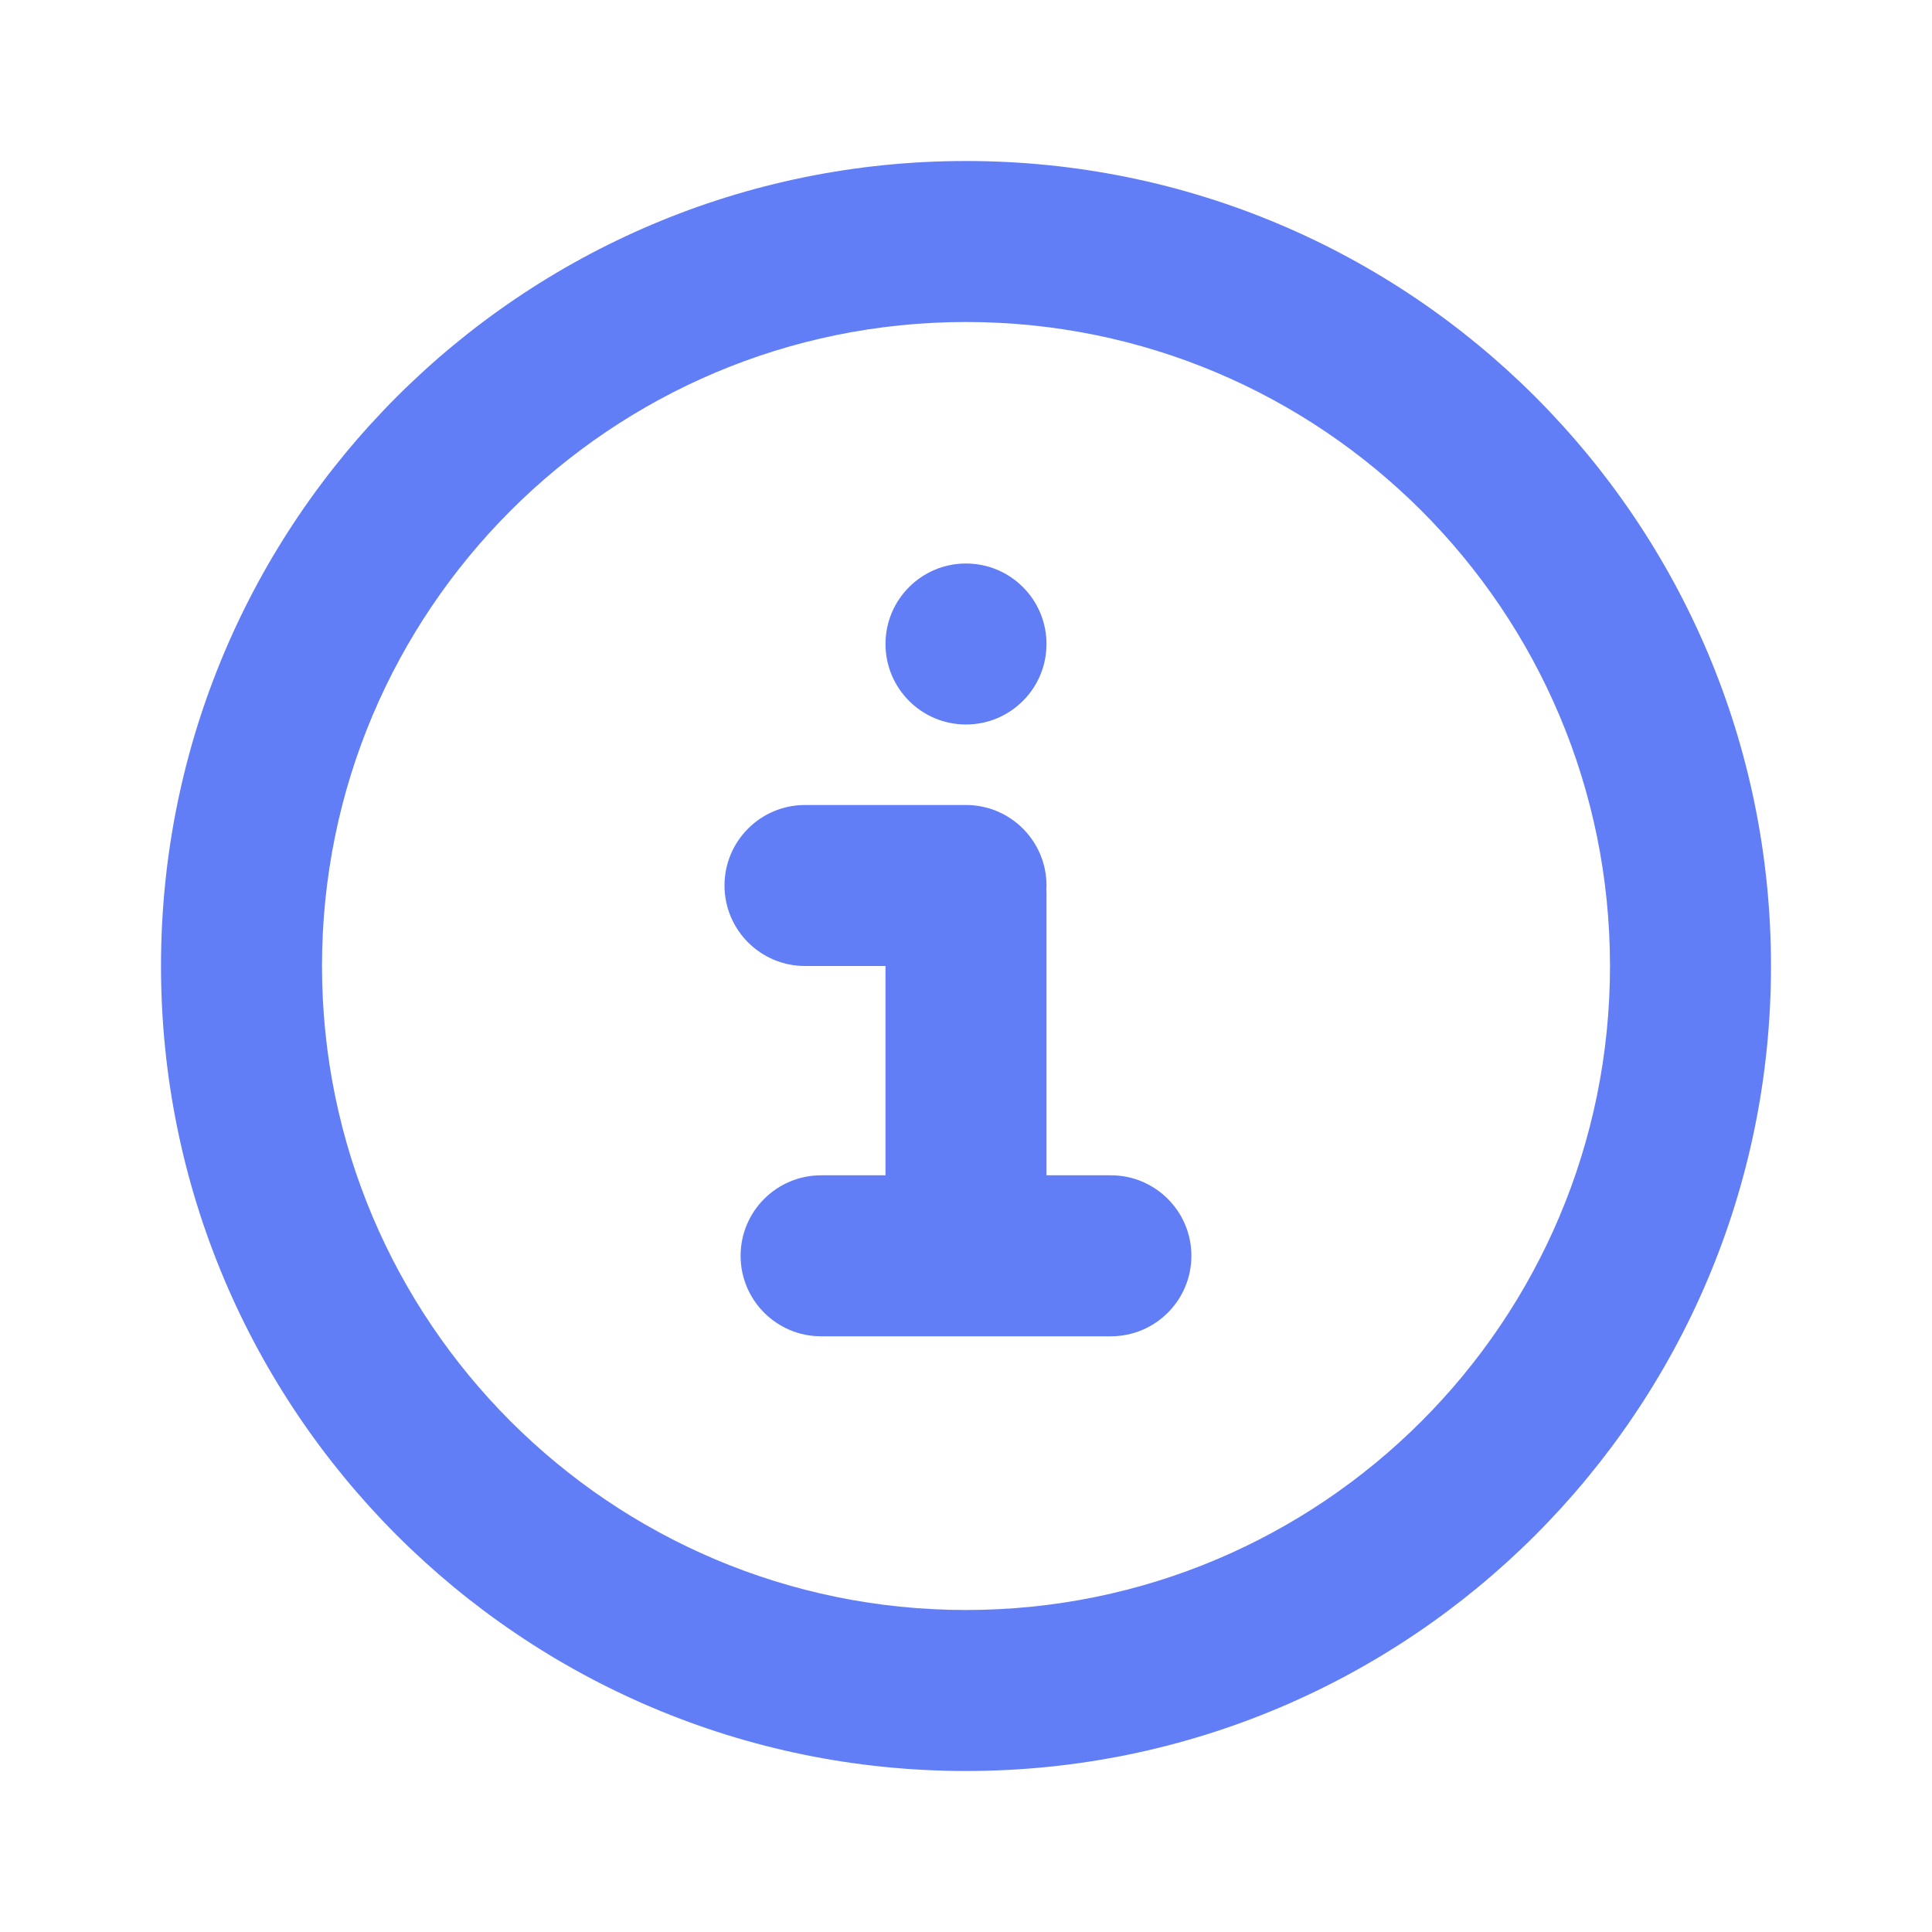
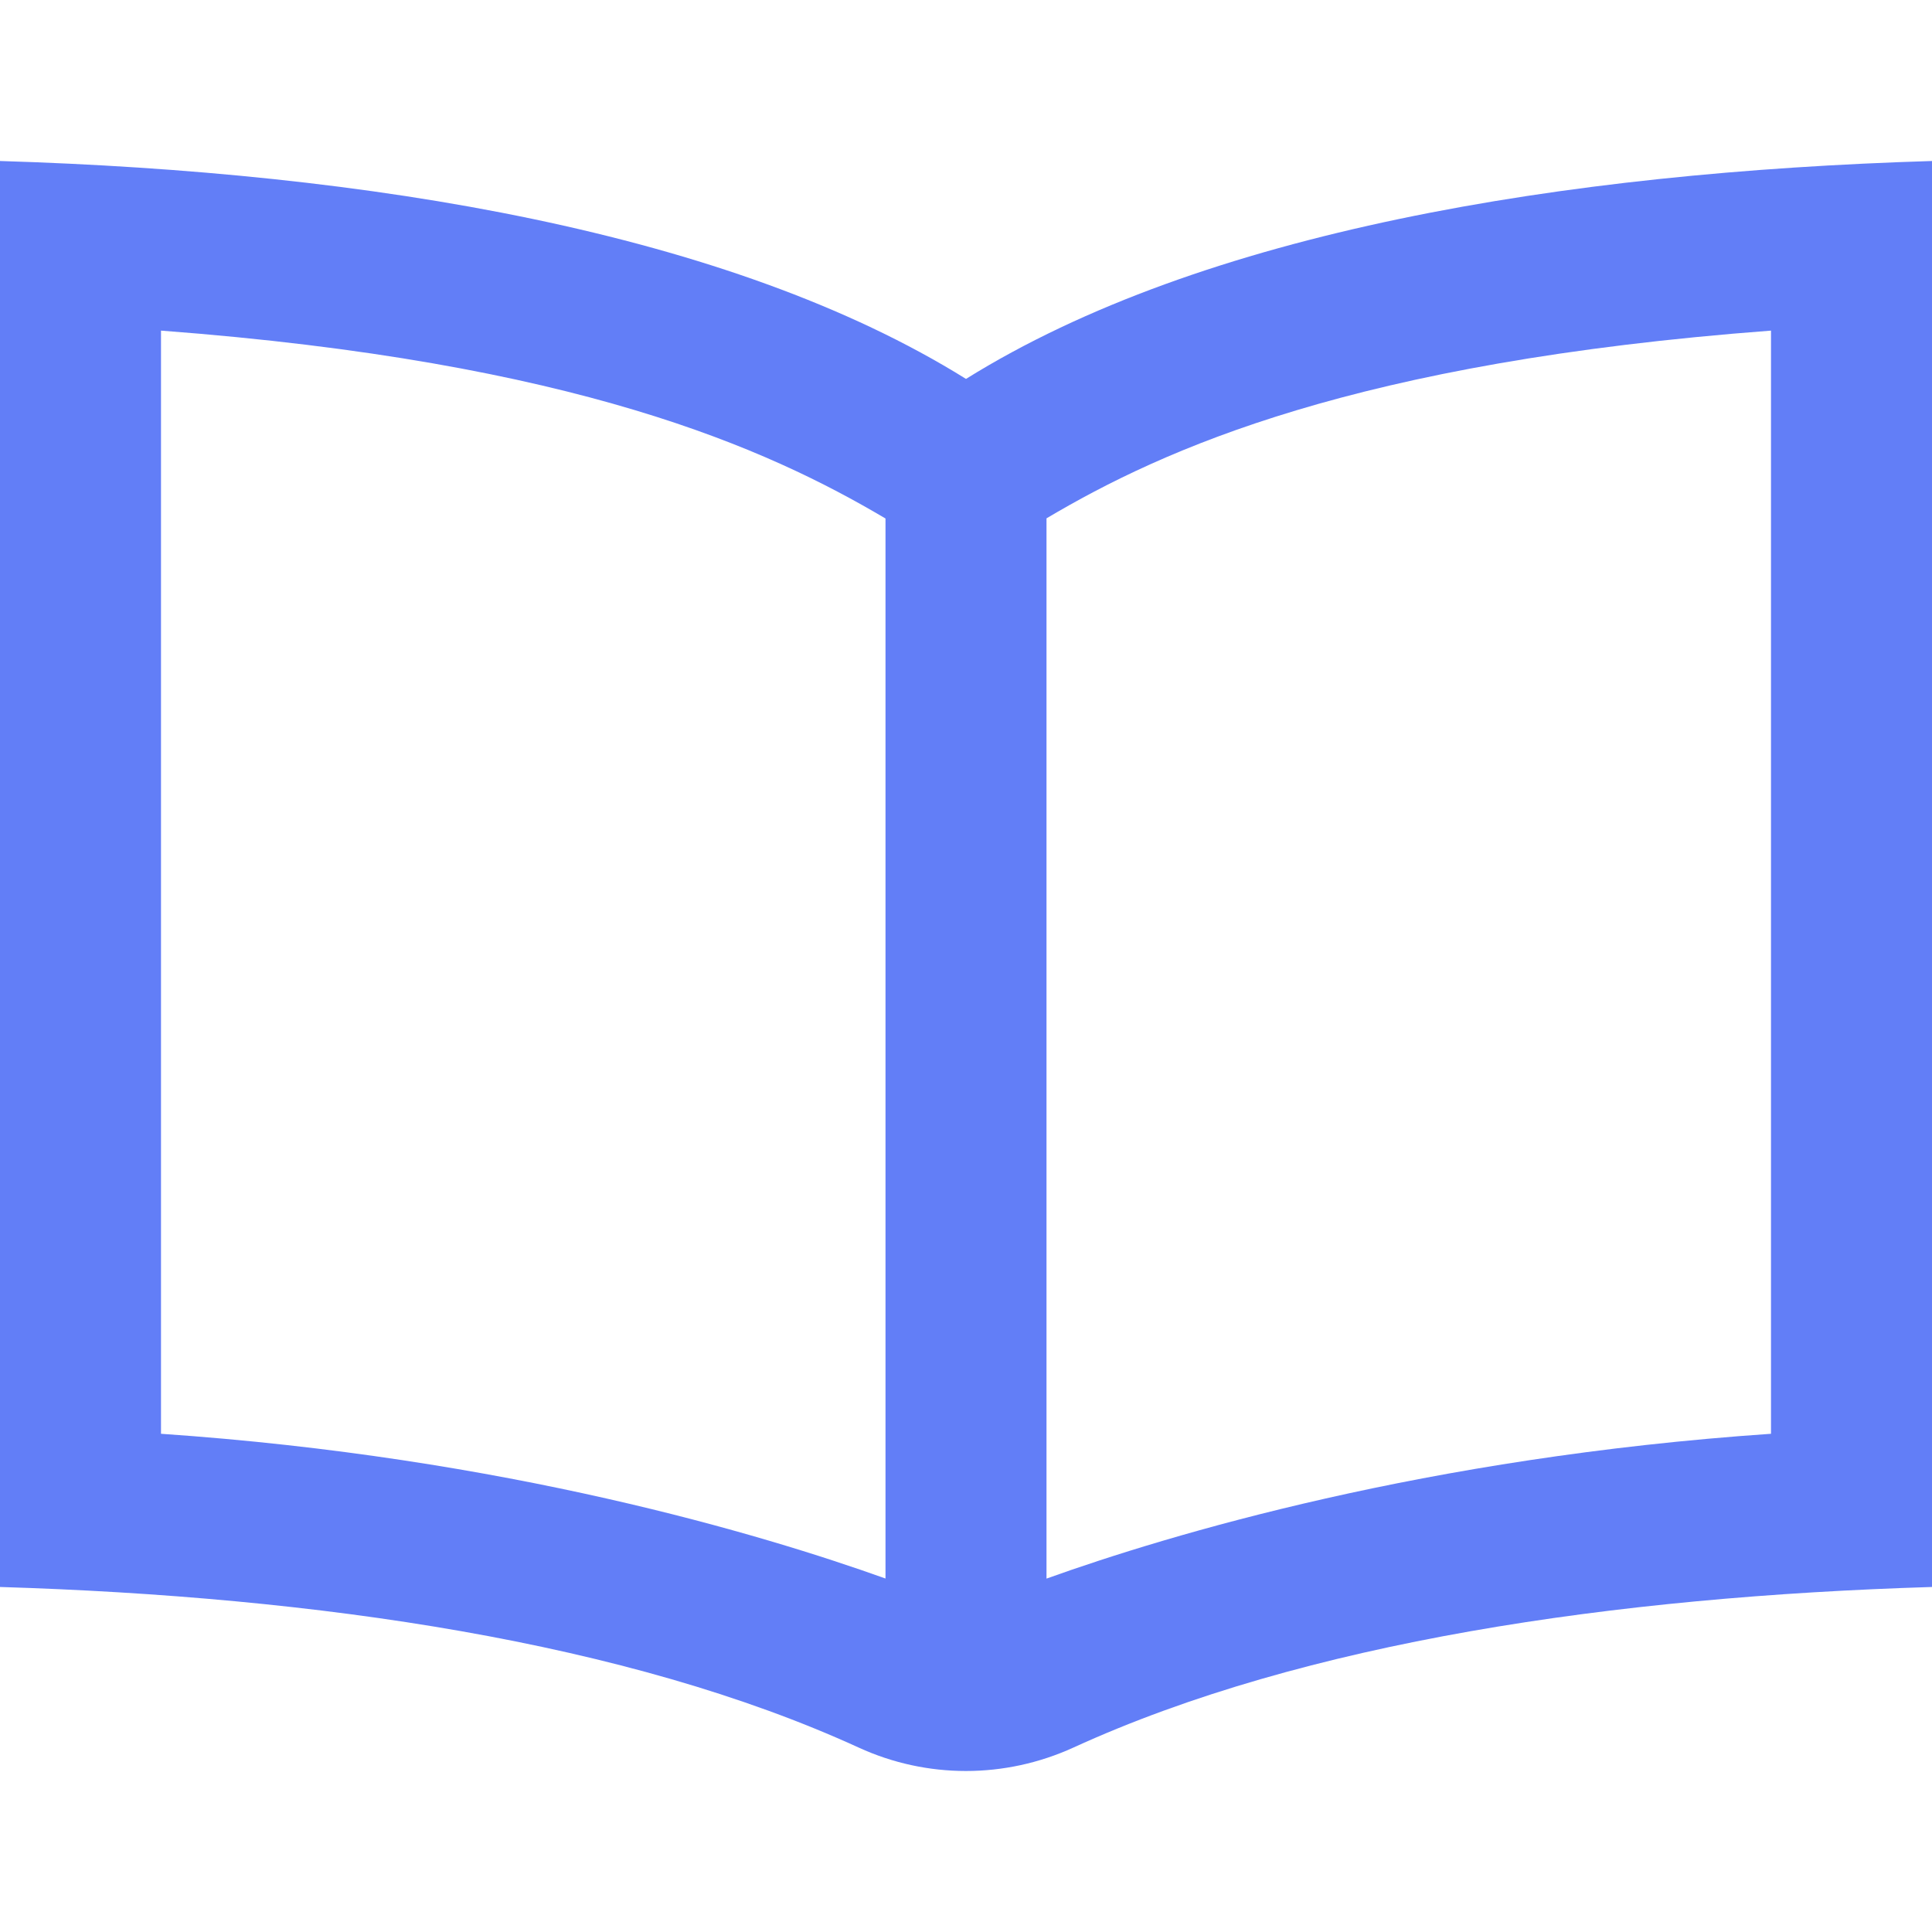
- <svg xmlns="http://www.w3.org/2000/svg" width="24" height="24" viewBox="0 0 24 24" fill="none">
-   <path fill-rule="evenodd" clip-rule="evenodd" d="M12 4C7.582 4 4 7.582 4 12C4 16.418 7.582 20 12 20C16.418 20 20 16.418 20 12C20 7.582 16.418 4 12 4ZM2 12C2 6.477 6.477 2 12 2C17.523 2 22 6.477 22 12C22 17.523 17.523 22 12 22C6.477 22 2 17.523 2 12Z" fill="#627EF7" />
-   <path fill-rule="evenodd" clip-rule="evenodd" d="M12 10.1C12.552 10.1 13 10.548 13 11.1V14.6H13.8C14.352 14.6 14.8 15.048 14.8 15.6C14.8 16.152 14.352 16.6 13.8 16.6H10.2C9.648 16.6 9.2 16.152 9.2 15.6C9.2 15.048 9.648 14.6 10.2 14.6H11V11.1C11 10.548 11.448 10.1 12 10.1Z" fill="#627EF7" />
-   <path fill-rule="evenodd" clip-rule="evenodd" d="M13 11C13 11.552 12.552 12 12 12L10 12C9.448 12 9 11.552 9 11C9 10.448 9.448 10 10 10L12 10C12.552 10 13 10.448 13 11Z" fill="#627EF7" />
-   <circle cx="12" cy="8" r="1" fill="#627EF7" />
+ <svg xmlns="http://www.w3.org/2000/svg" width="24" height="24" viewBox="0 0 24 24">
+   <path fill="#627EF7" d="M12 4.707c-2.938-1.83-7.416-2.567-12-2.707v17.714c3.937.12 7.795.681 10.667 1.995.846.388 1.817.388 2.667 0 2.872-1.314 6.729-1.875 10.666-1.995v-17.714c-4.584.14-9.062.877-12 2.707zm-10 13.104v-13.704c5.157.389 7.527 1.463 9 2.334v13.168c-1.525-.546-4.716-1.505-9-1.798zm20 0c-4.283.293-7.475 1.252-9 1.799v-13.171c1.453-.861 3.83-1.942 9-2.332v13.704z" />
</svg>
